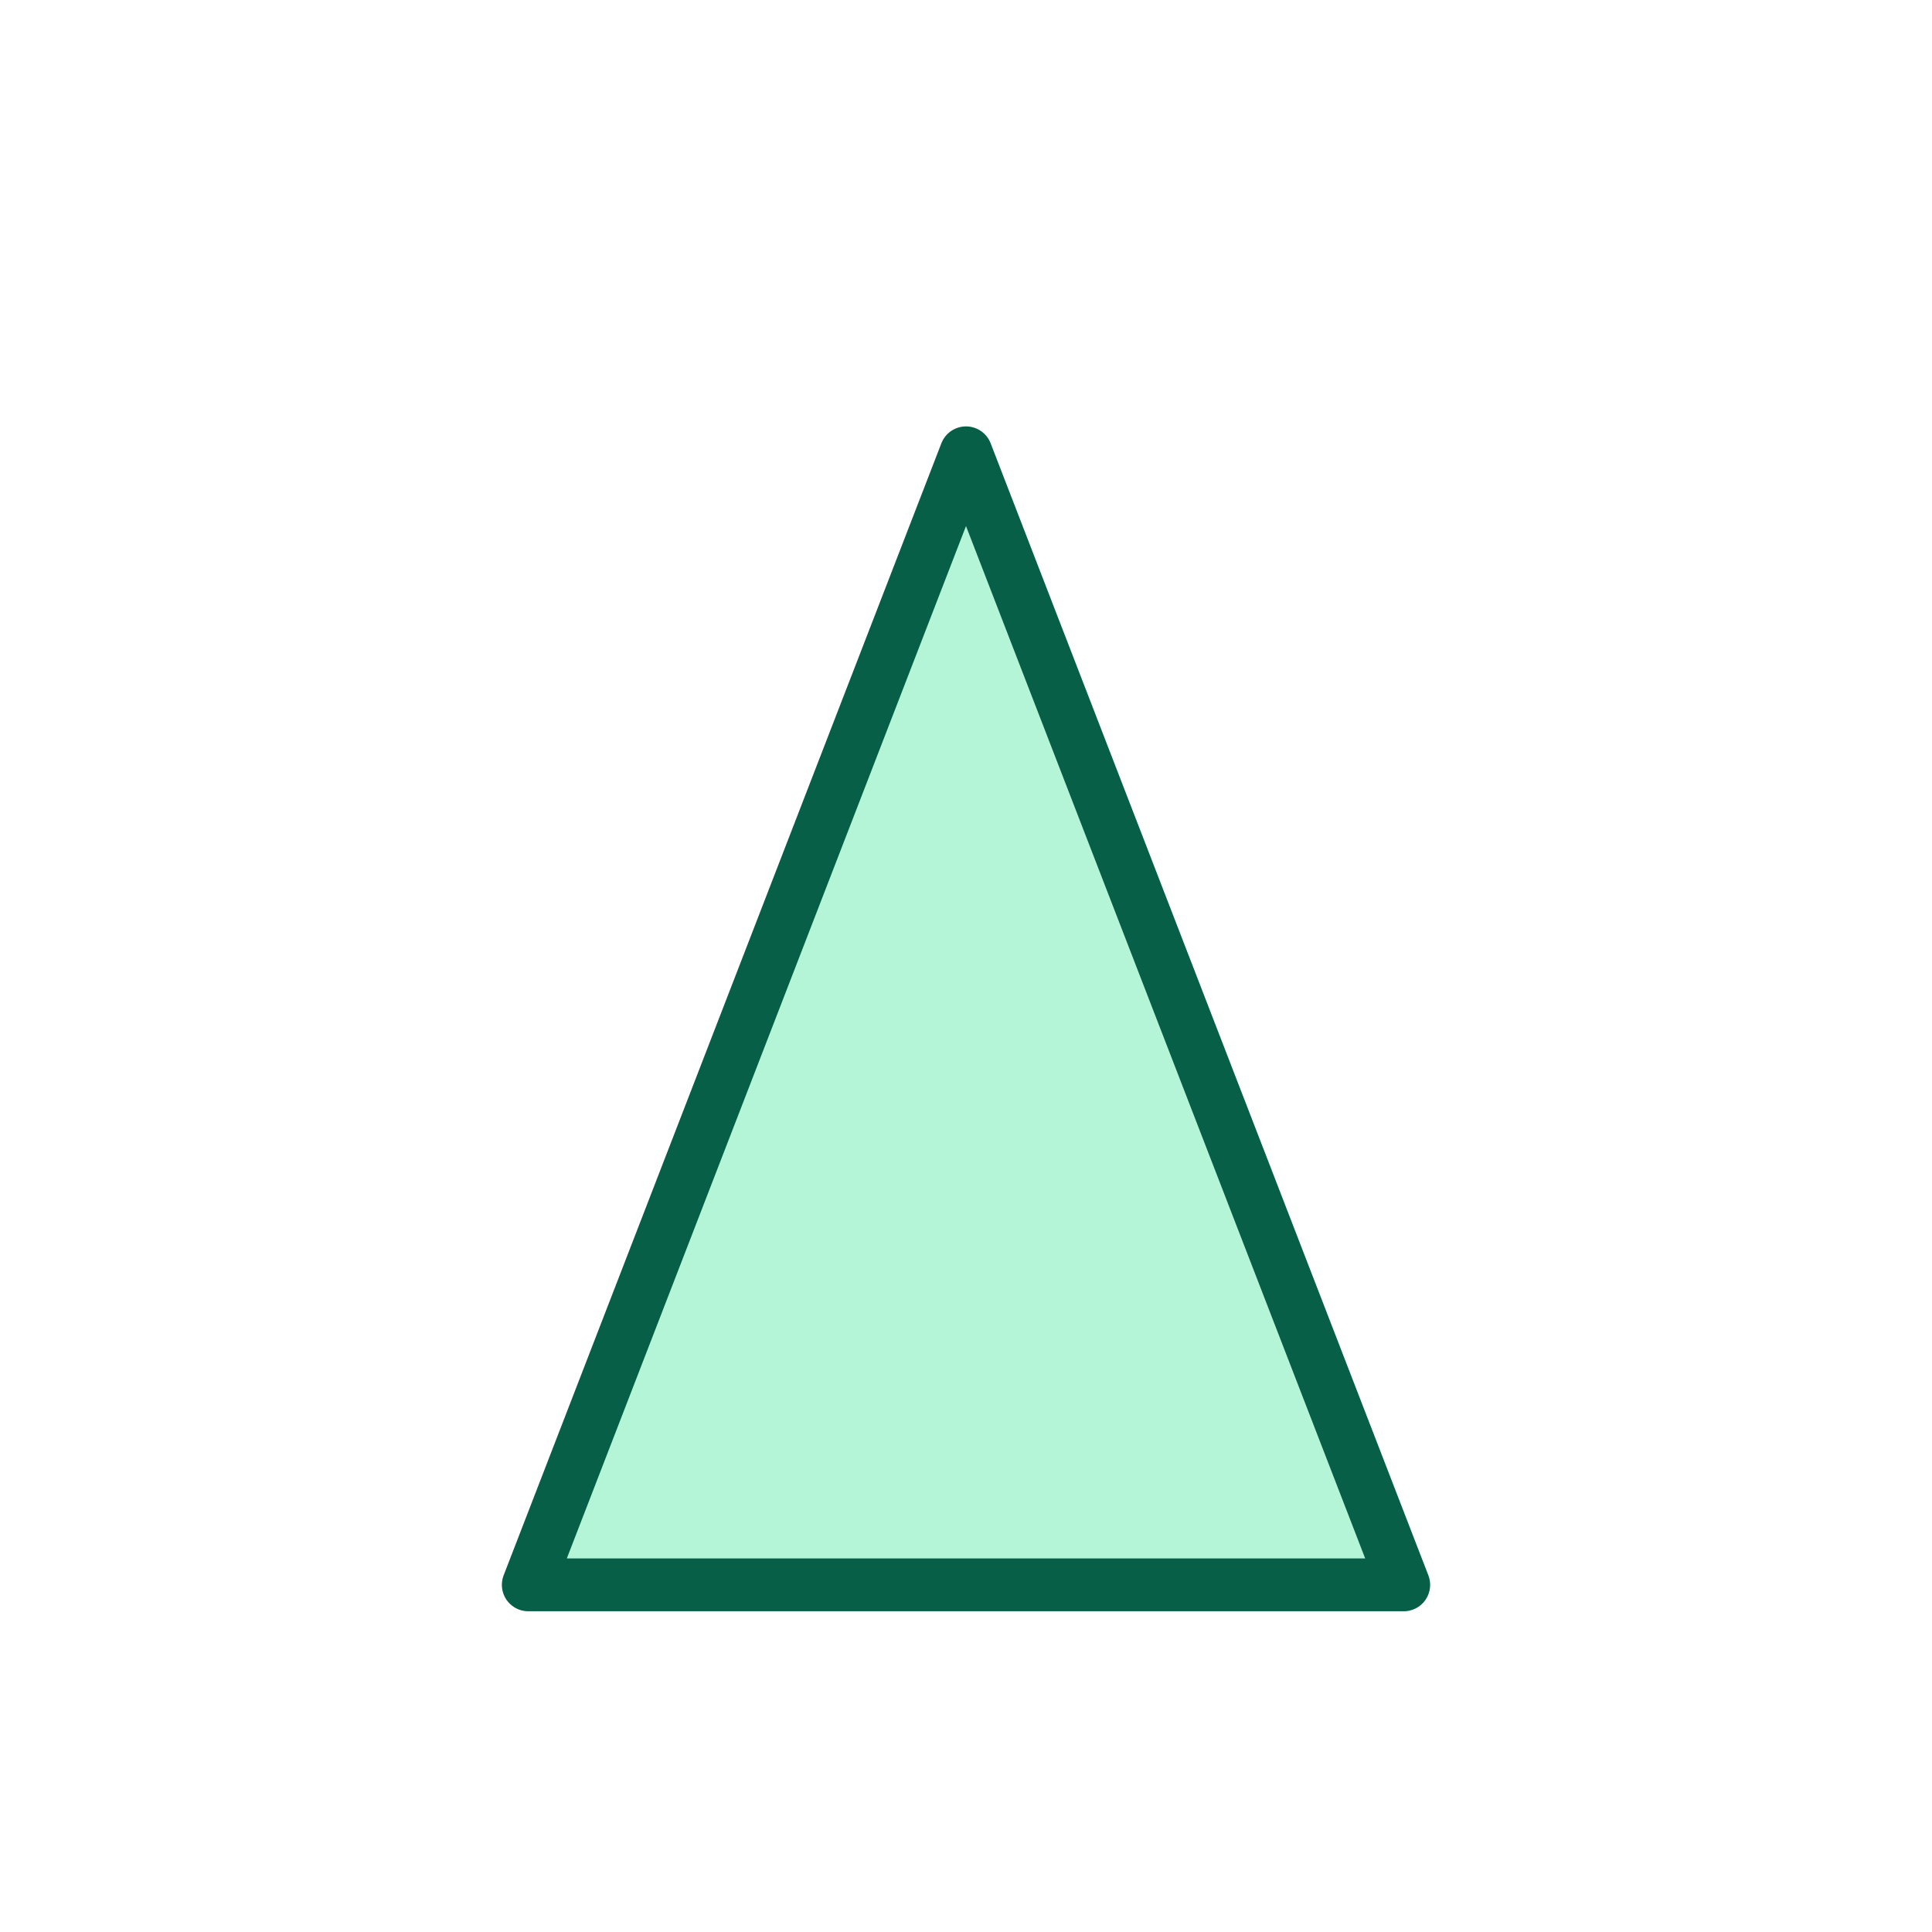
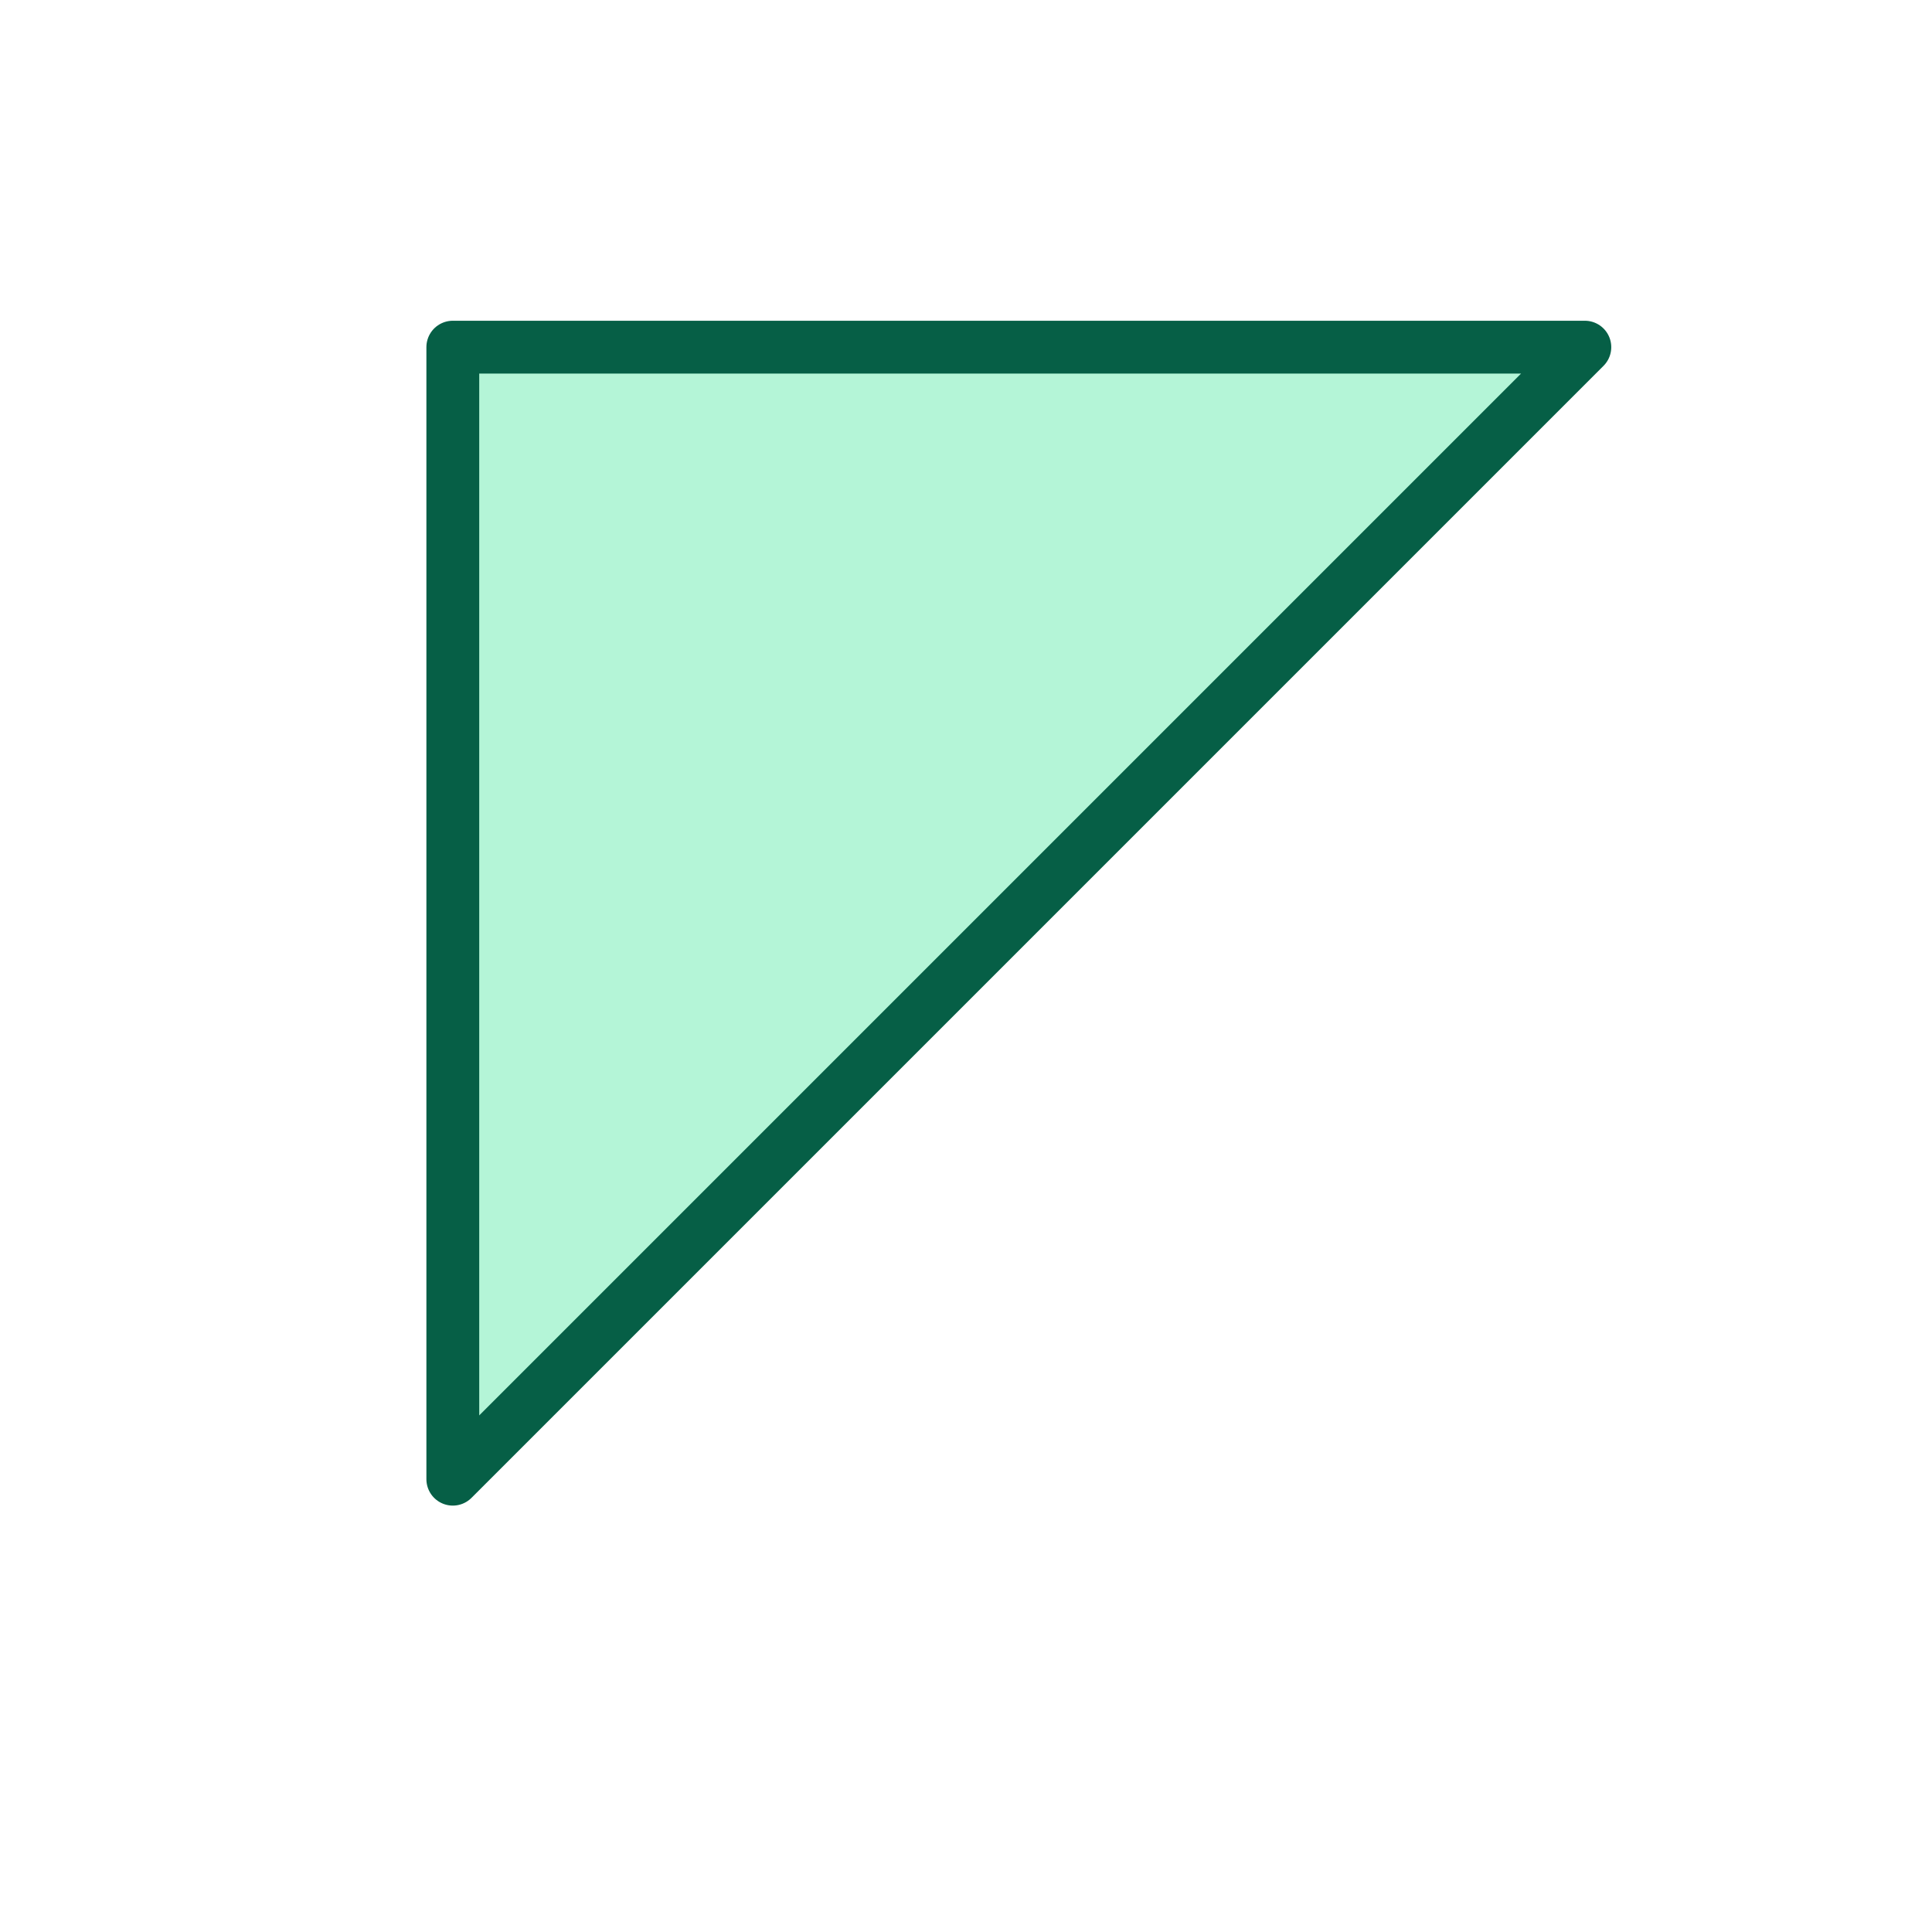
<svg xmlns="http://www.w3.org/2000/svg" width="512" height="512" viewBox="0 0 512 512">
  <rect width="512" height="512" fill="#ffffff" />
-   <polygon points="256,120 140,420 372,420" fill="#a7f3d0" fill-opacity="0.85" stroke="#065f46" stroke-width="14" stroke-linejoin="round" stroke-linecap="round" />
+   <polygon points="120,92 420,92 120,392" fill="#a7f3d0" fill-opacity="0.85" stroke="#065f46" stroke-width="14" stroke-linejoin="round" stroke-linecap="round" />
</svg>
